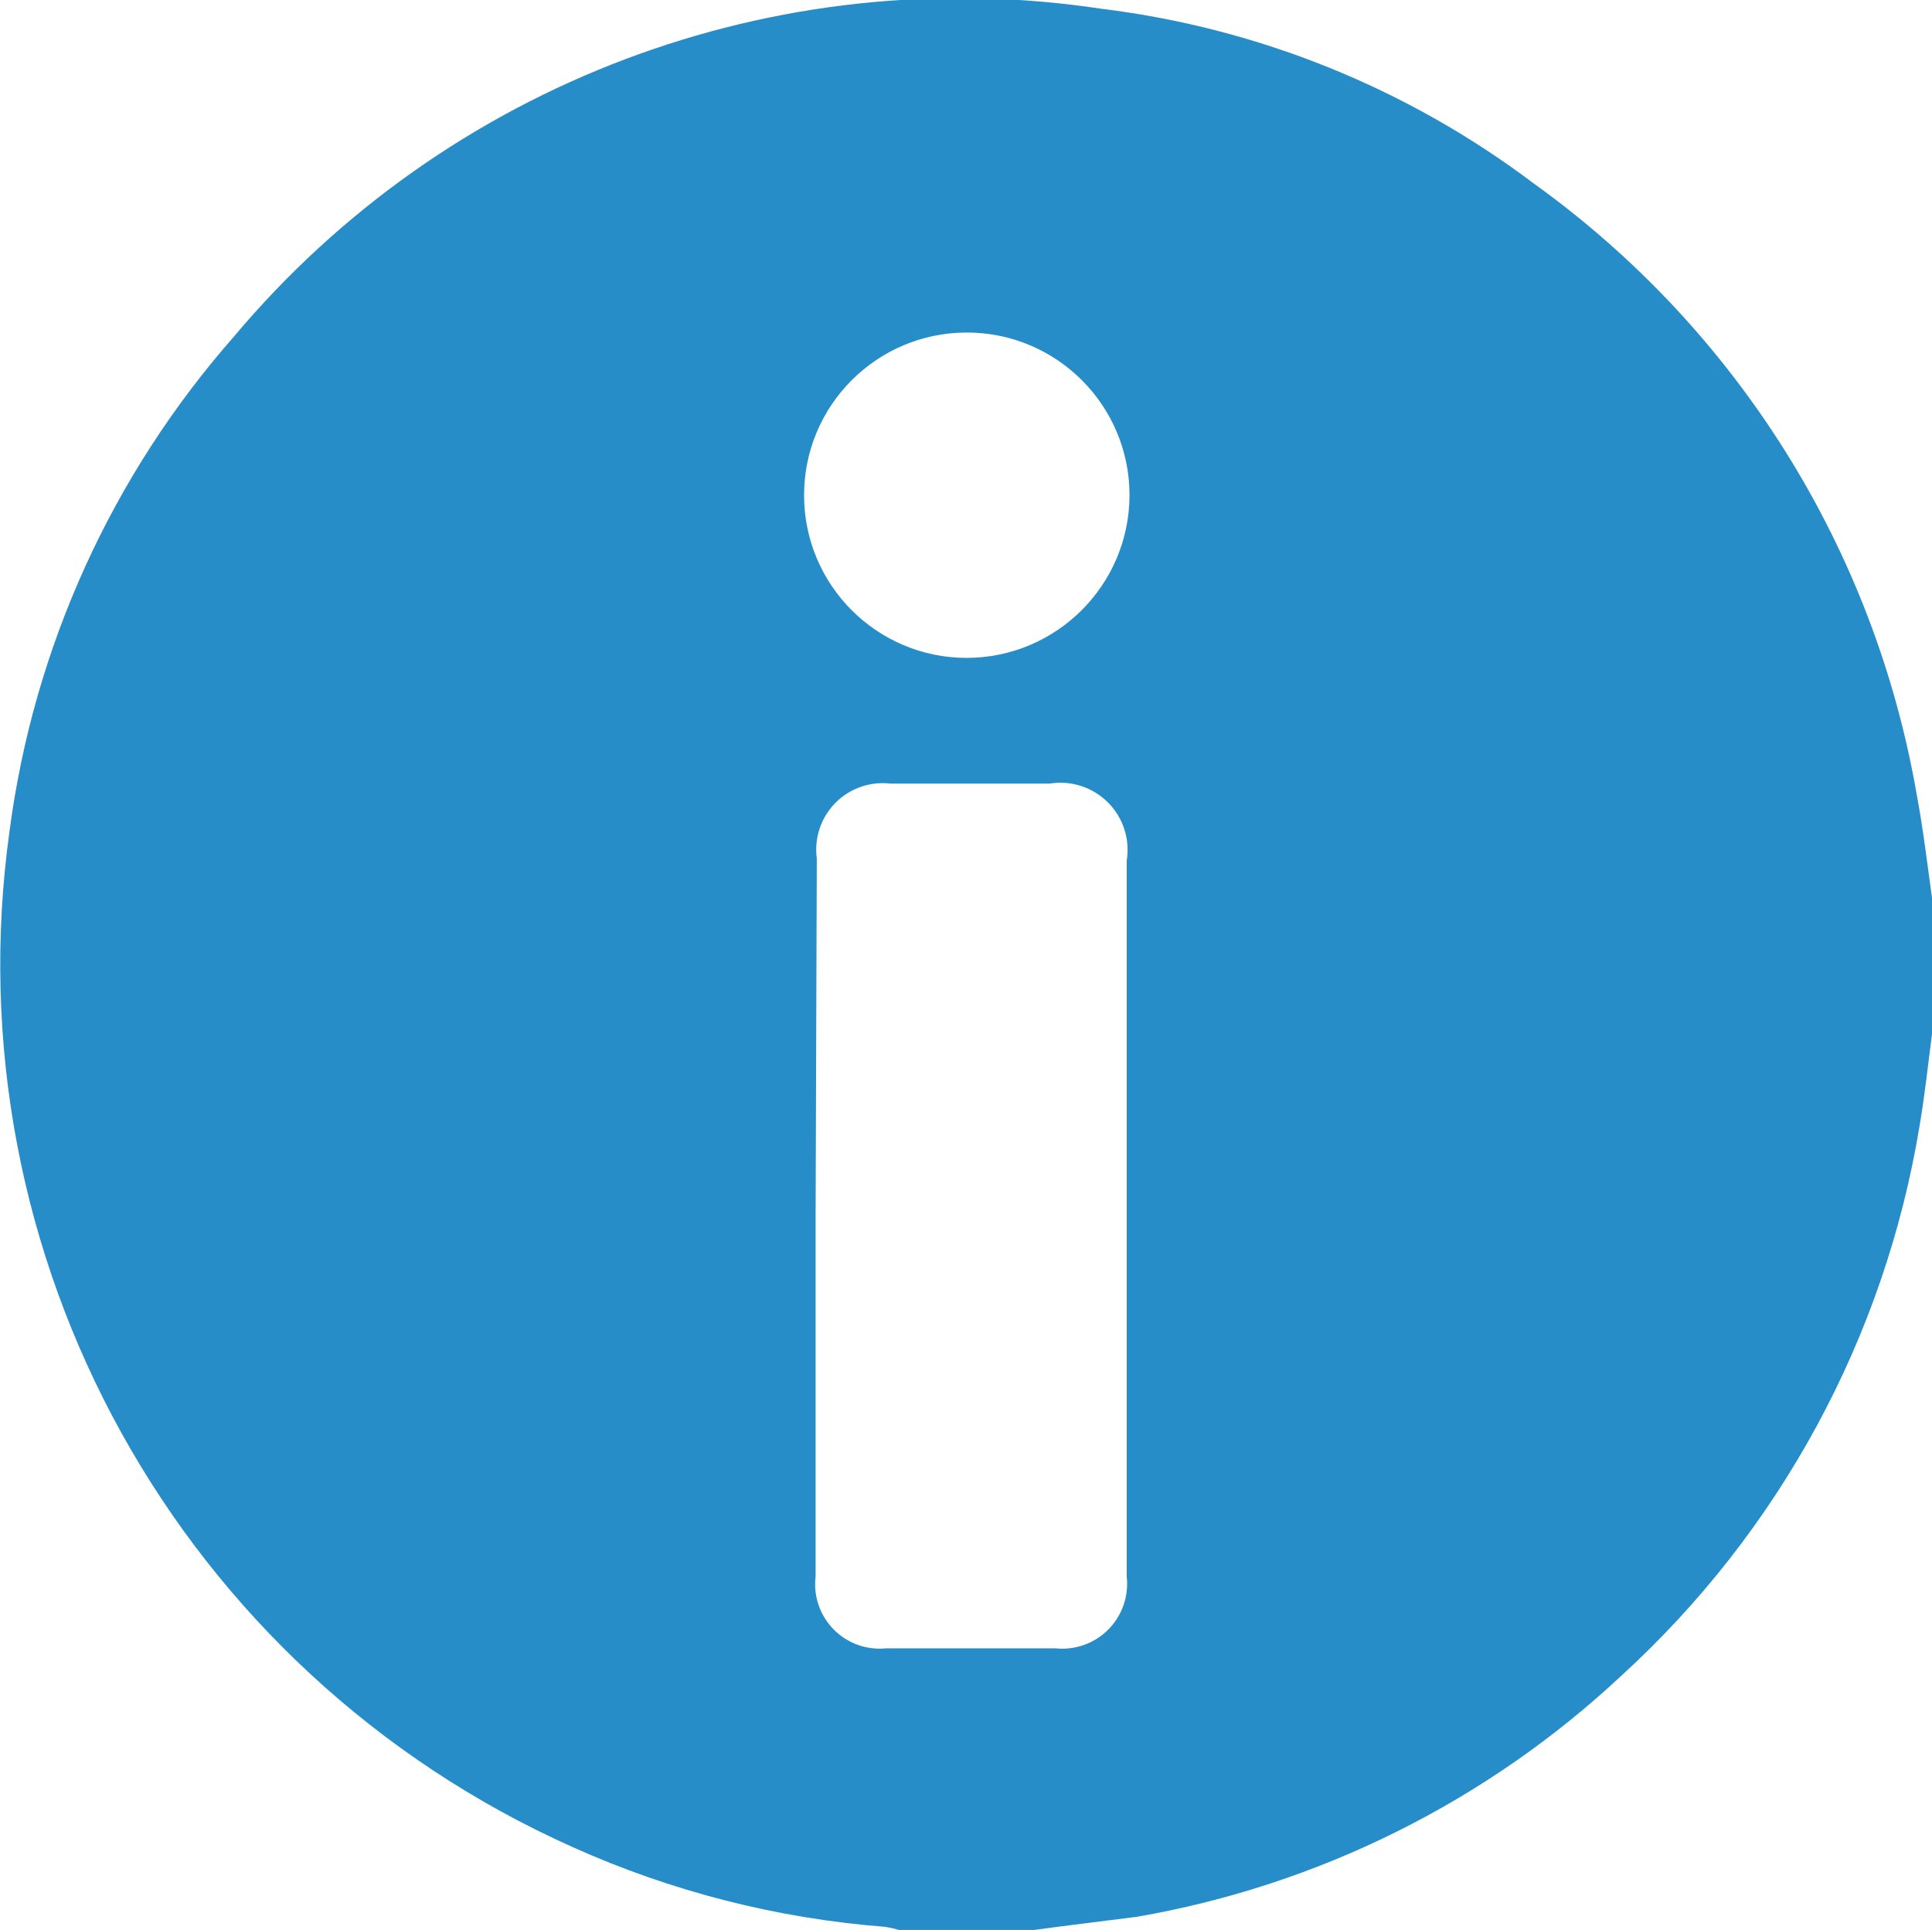
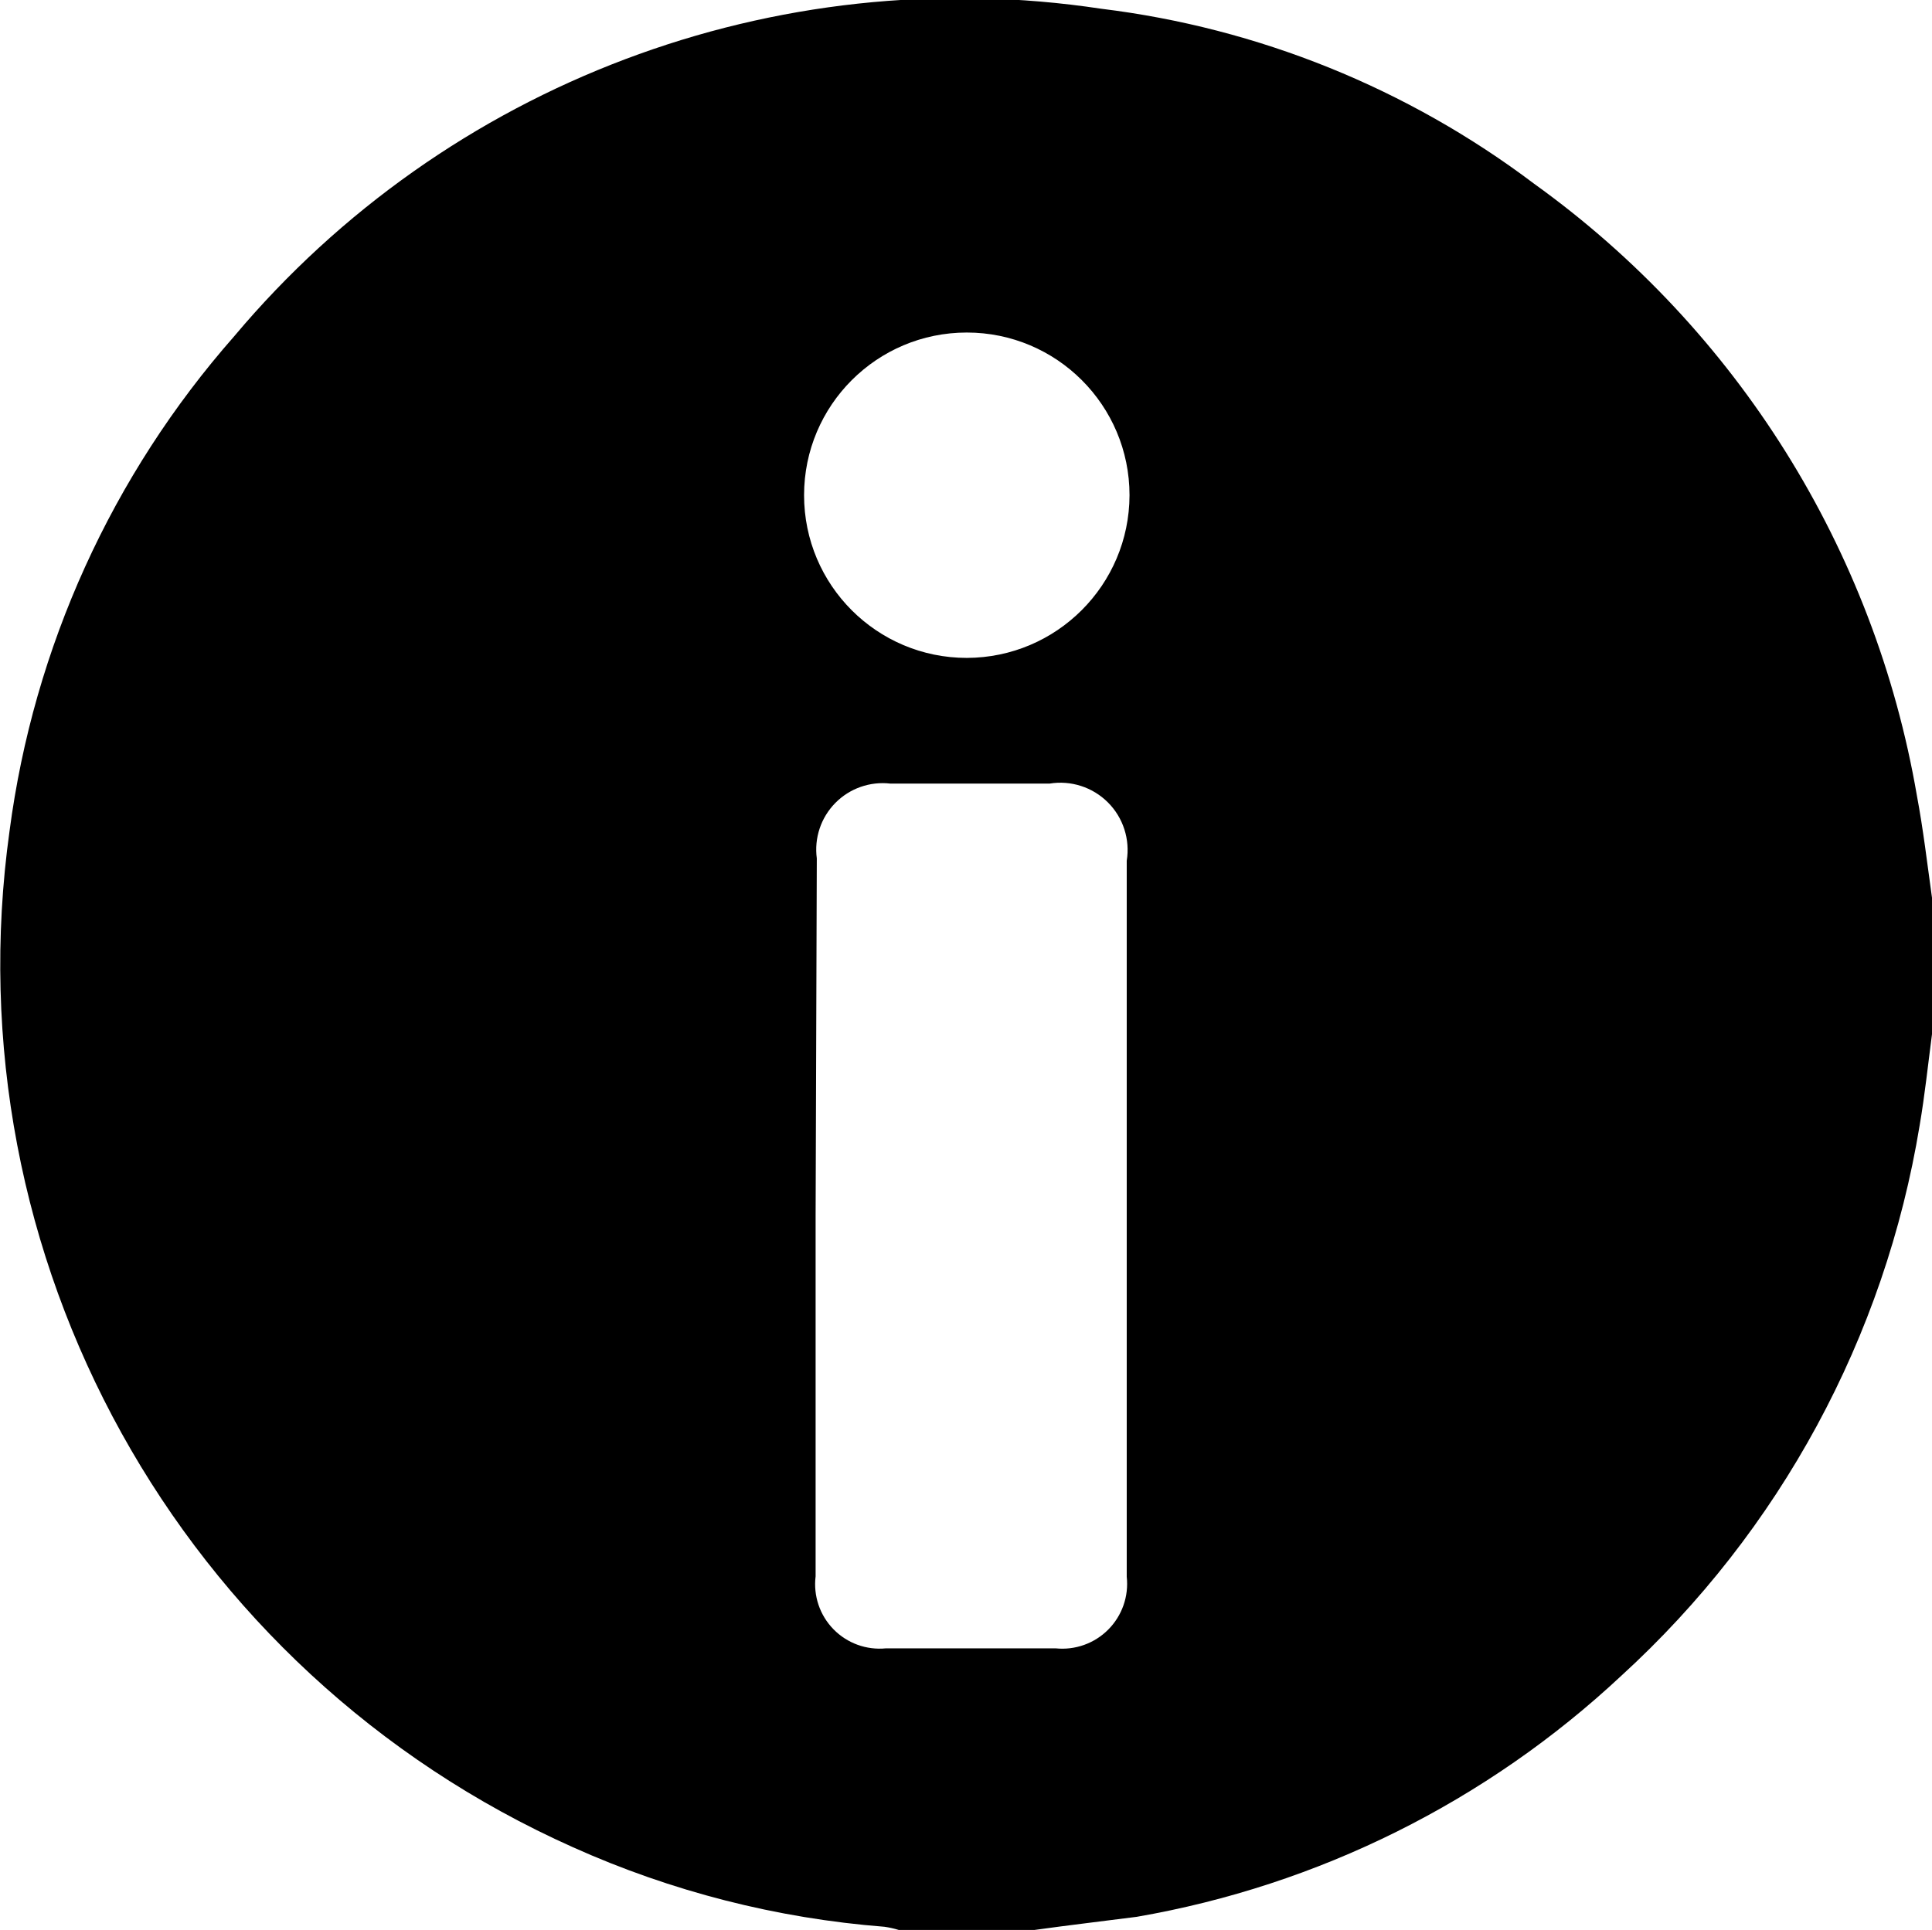
<svg xmlns="http://www.w3.org/2000/svg" viewBox="0 0 48.56 48.52">
-   <defs>
-     <style>.cls-1{fill:#268dc9;}</style>
-   </defs>
+   <defs>.cls-1{fill:#268dc9;}</defs>
  <g id="Capa_2" data-name="Capa 2">
    <g id="Capa_2-2" data-name="Capa 2">
      <path class="cls-1" d="M26,48.52H22.59a2.33,2.33,0,0,0-.36-.08,23.58,23.58,0,0,1-7.83-2A24.31,24.31,0,0,1,.24,20.89,23.46,23.46,0,0,1,5.89,8.45,23.82,23.82,0,0,1,27.68.22a22.62,22.62,0,0,1,10.88,4.4A23.93,23.93,0,0,1,48.18,20c.16.85.26,1.71.38,2.57V26c-.1.76-.18,1.53-.31,2.29a24,24,0,0,1-7.5,13.84,23.76,23.76,0,0,1-12.18,6.06C27.72,48.3,26.86,48.4,26,48.52ZM20.5,30.58v9.05a1.62,1.62,0,0,0,1.77,1.81q2.13,0,4.26,0a1.63,1.63,0,0,0,1.79-1.8c0-.77,0-1.55,0-2.32q0-7.84,0-15.68a1.69,1.69,0,0,0-1.94-1.94h-4a1.67,1.67,0,0,0-1.85,1.88Zm7.89-18.13a4.09,4.09,0,1,0-4.09,4.09A4.1,4.1,0,0,0,28.39,12.45Z" />
    </g>
  </g>
</svg>
